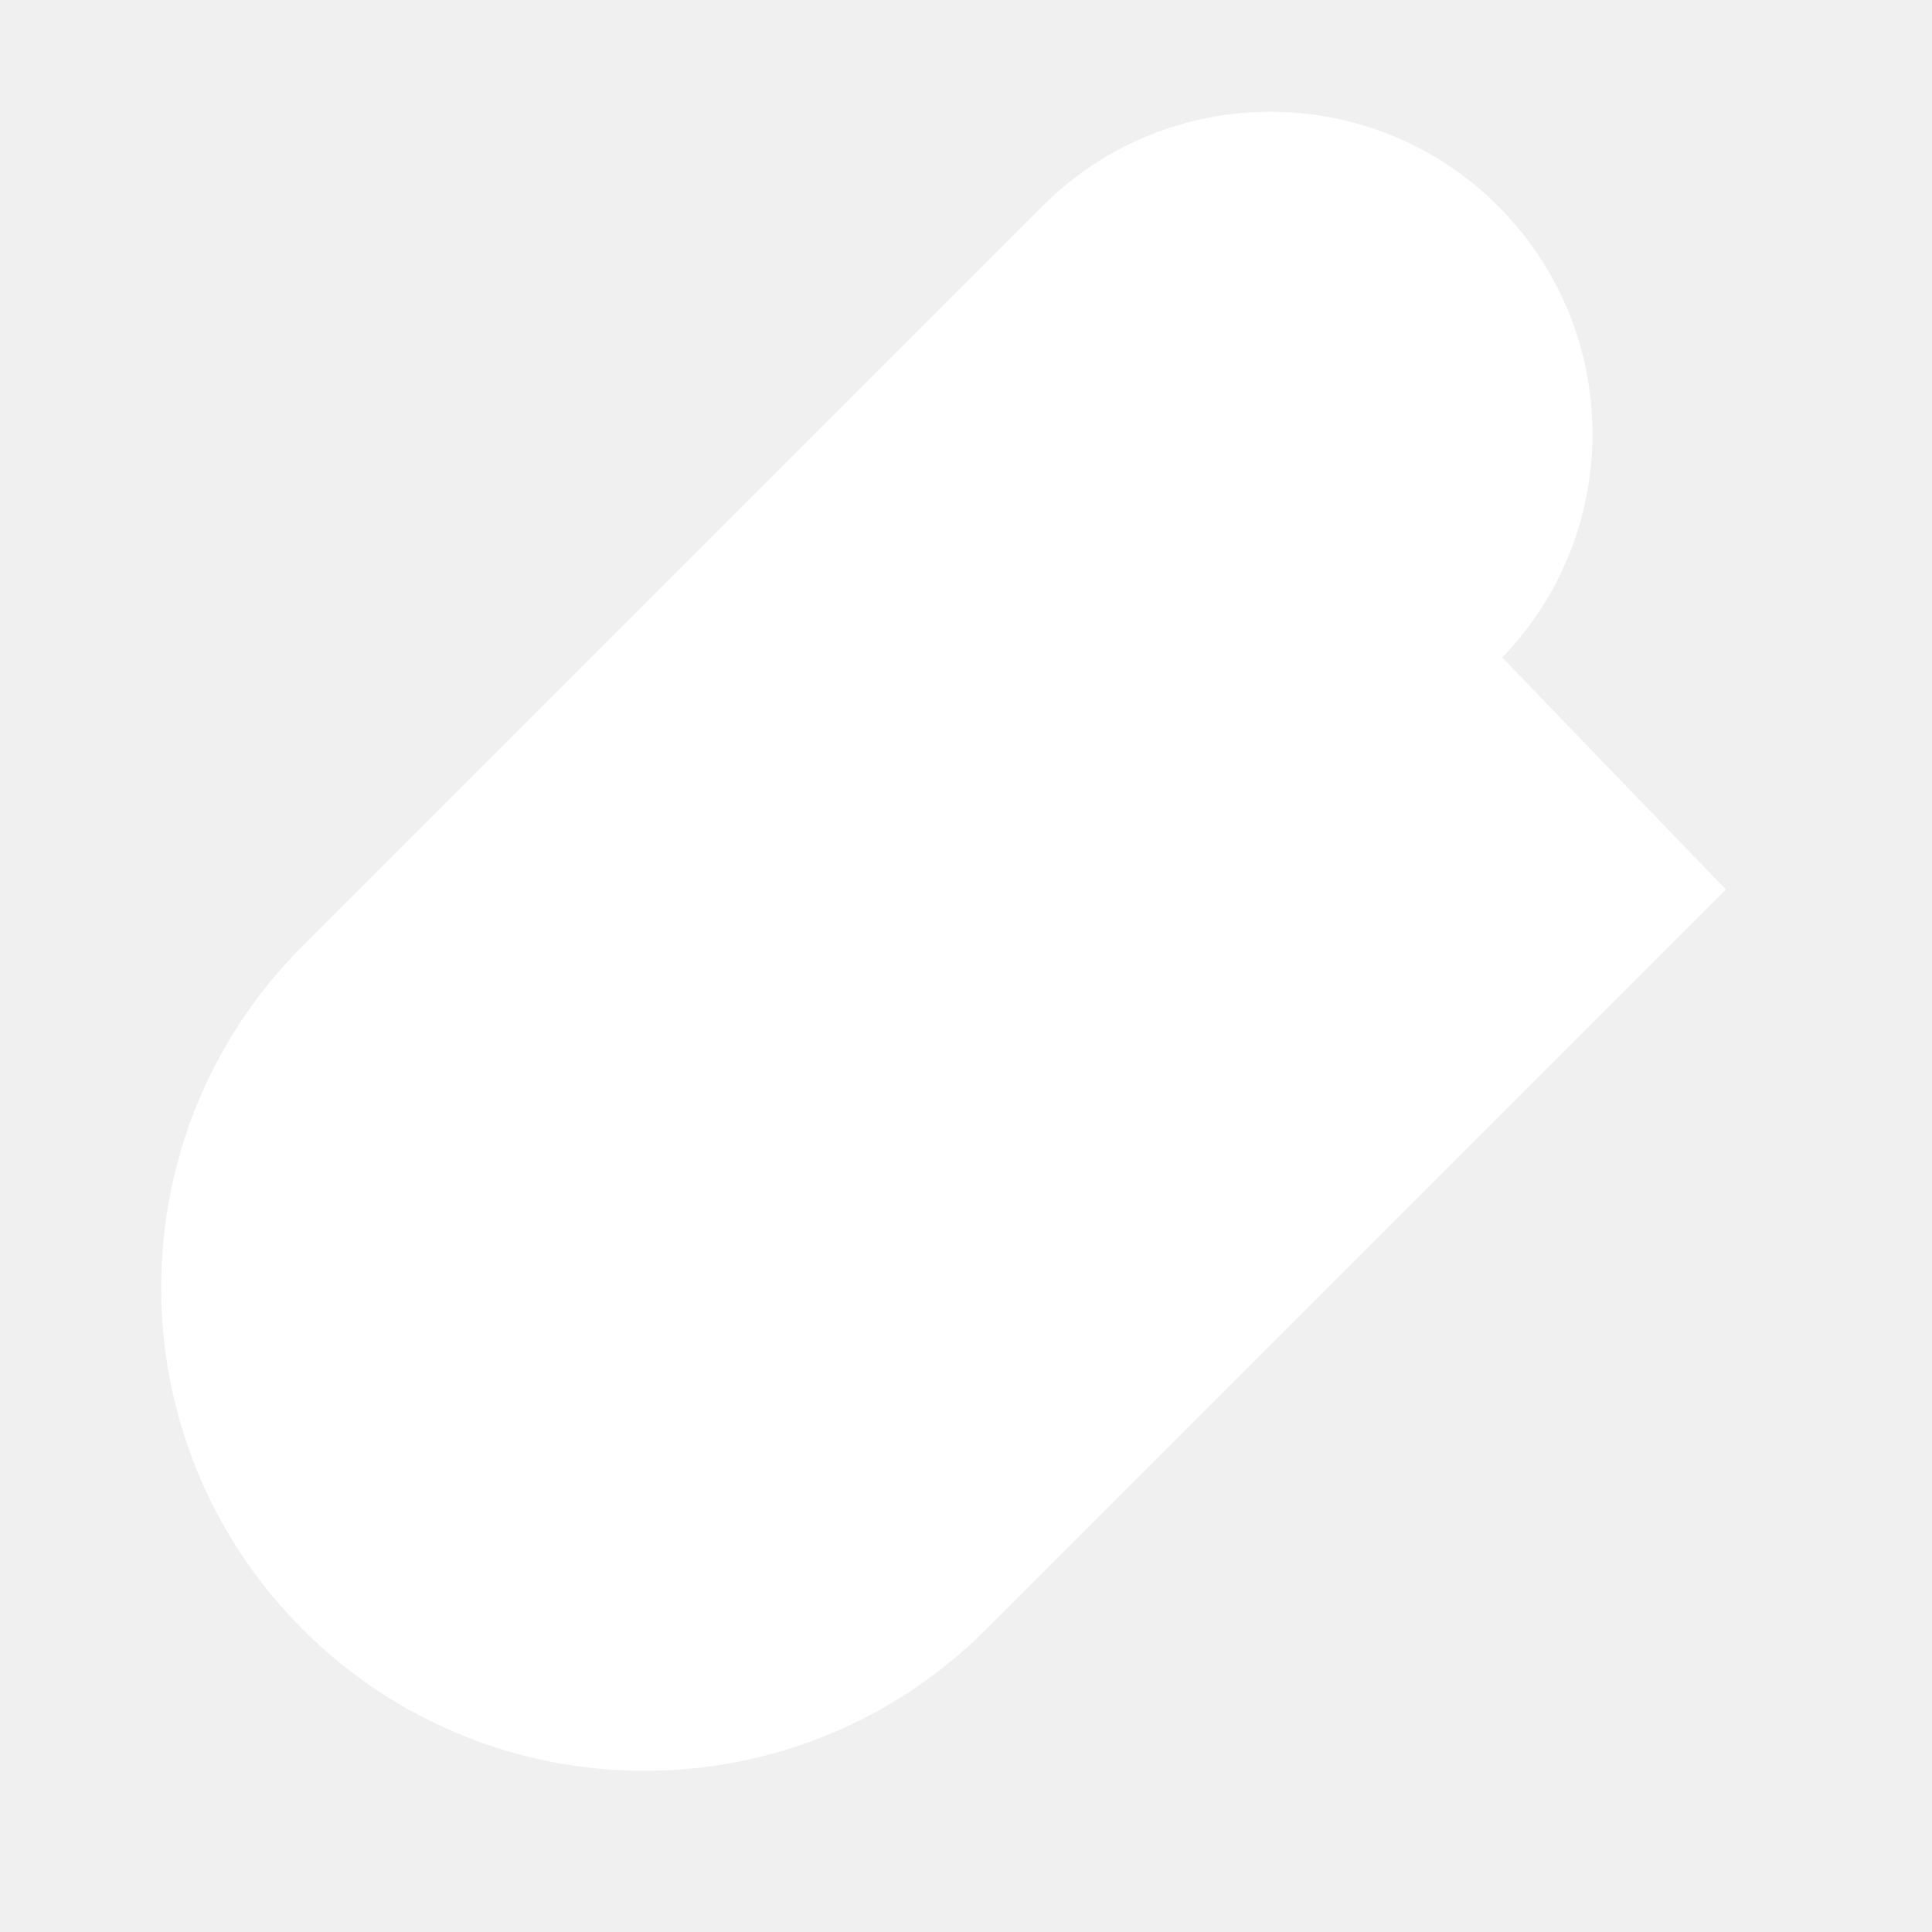
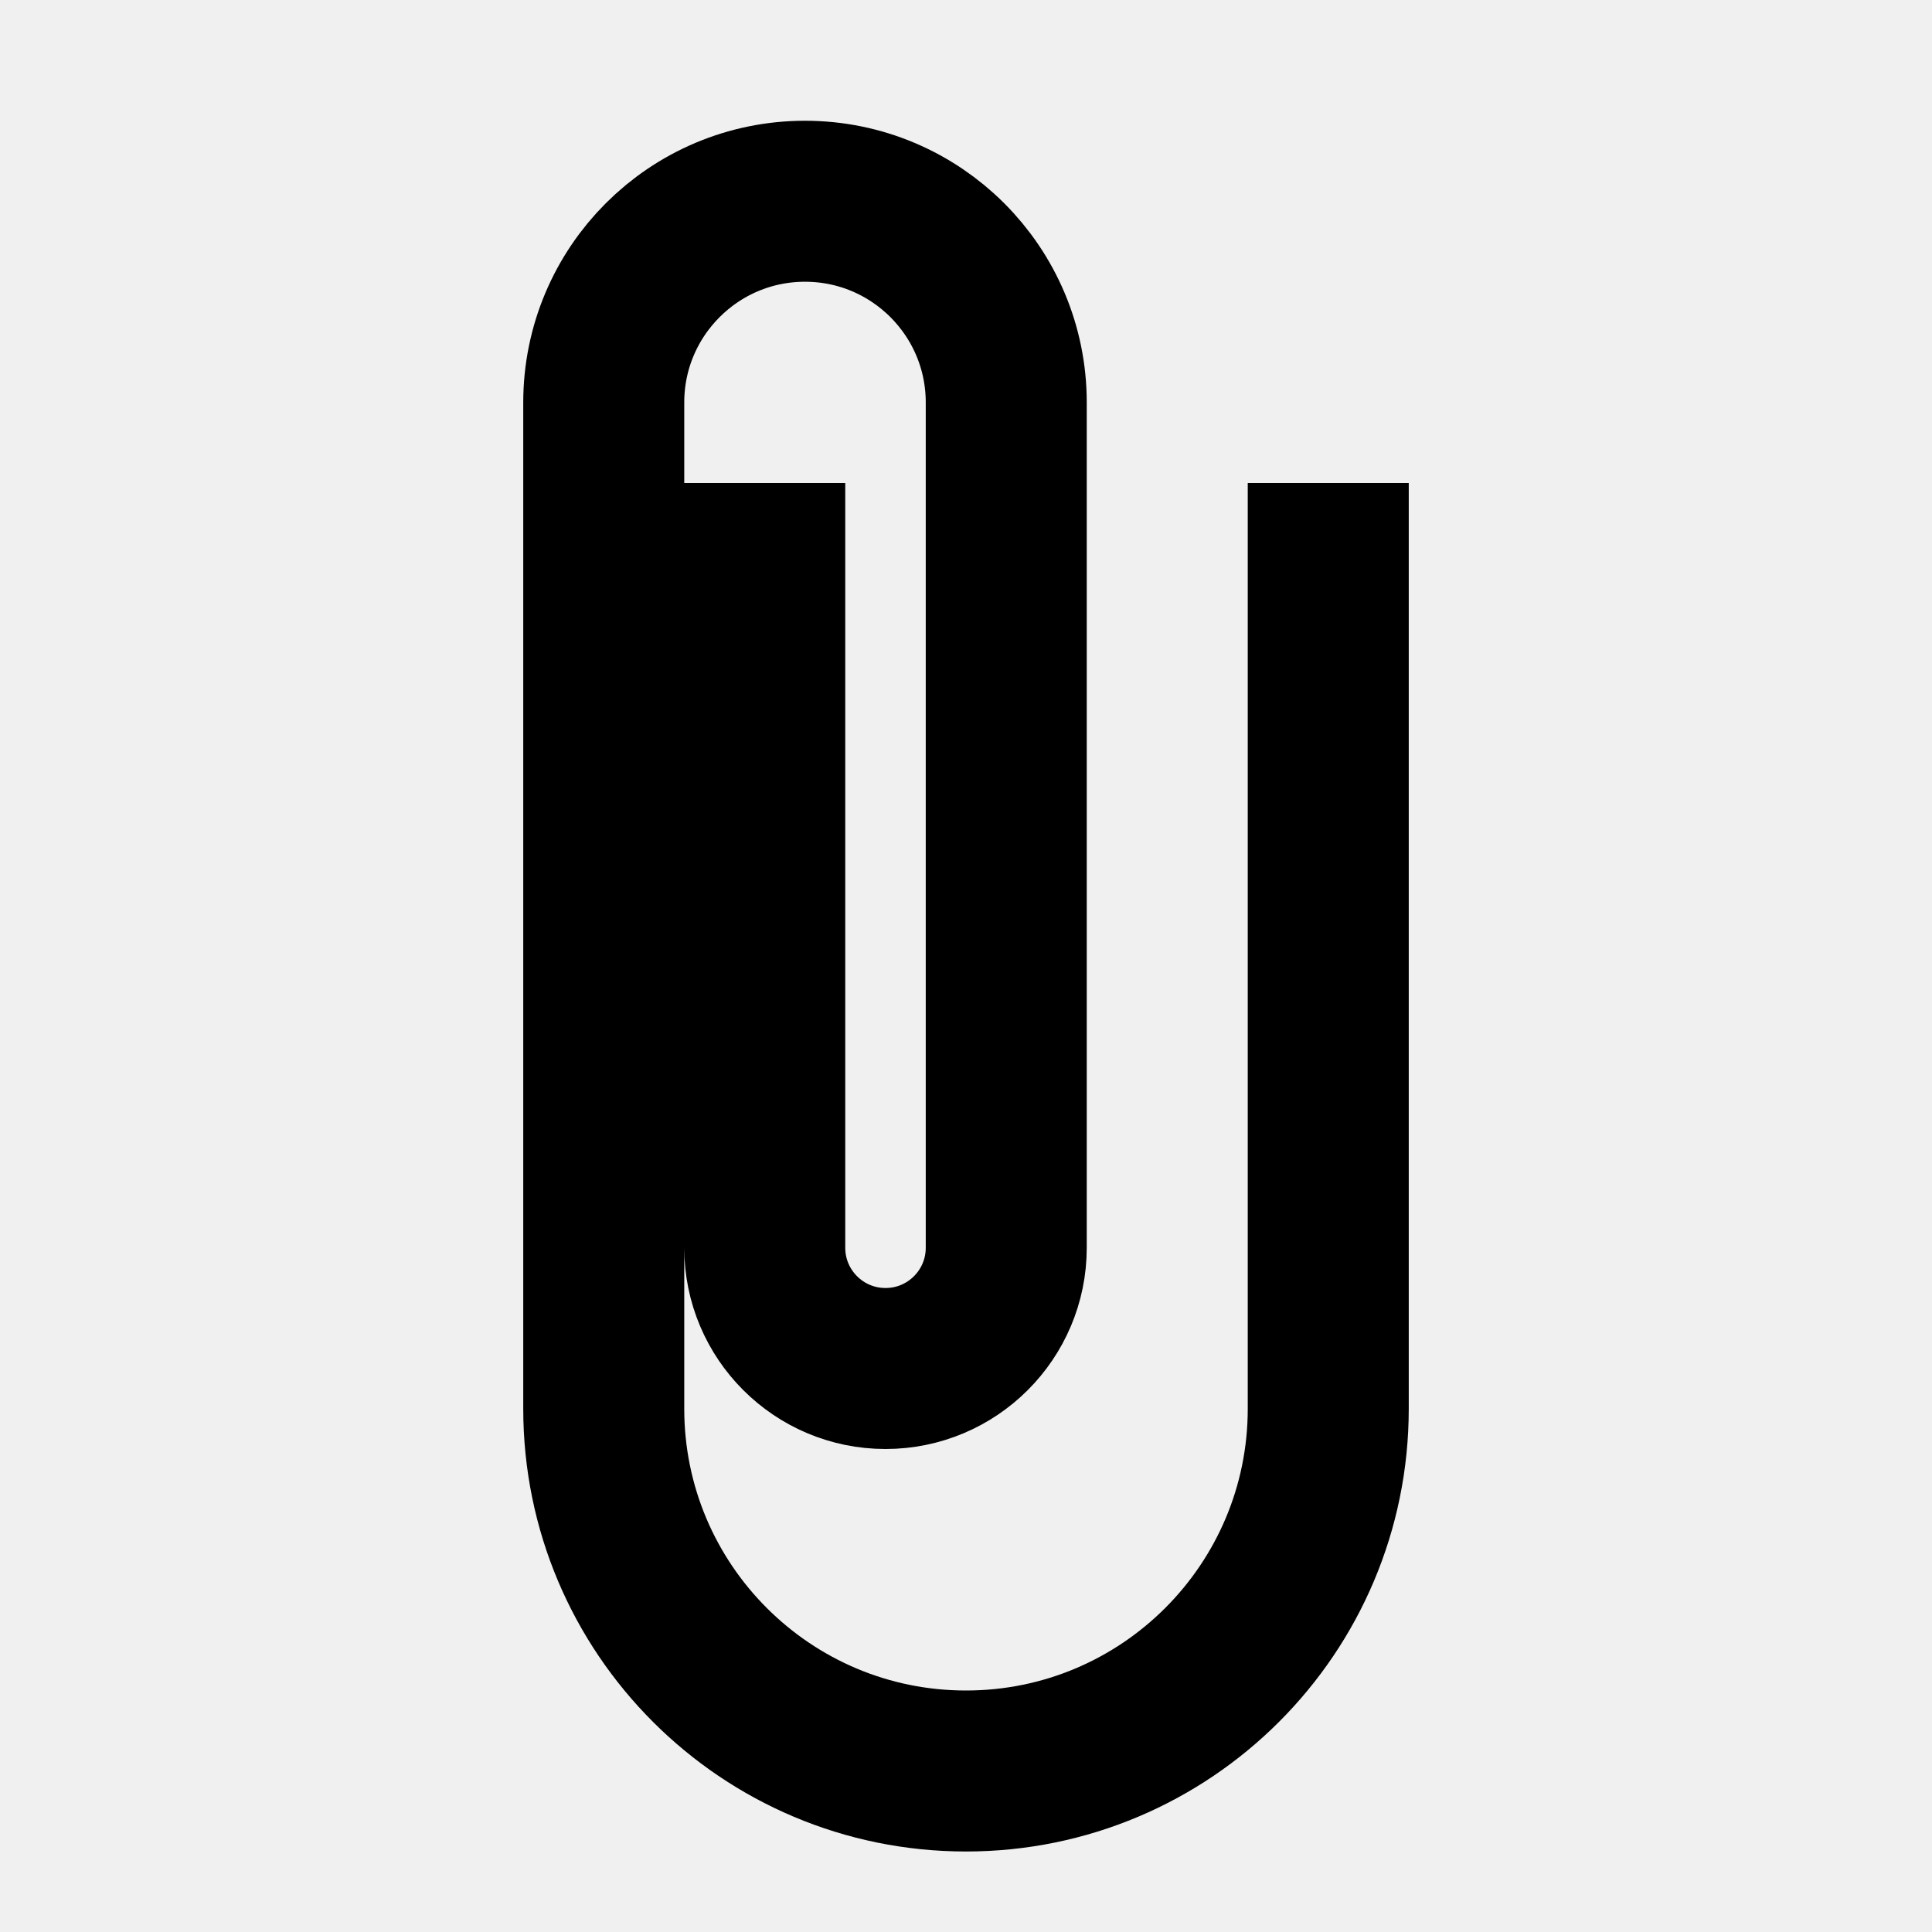
<svg xmlns="http://www.w3.org/2000/svg" viewBox="0 0 24 24">
-   <path d="M21.44 11.05l-9.19 9.19a6 6 0 1 1-8.49-8.49l9.19-9.19a4 4 0 1 1 5.66 5.66L9.88 16.24a2 2 0 1 1-2.83-2.83l8.48-8.49" fill="#fff" />
+   <path d="M16.5 6v11.5a4.5 4.5 0 1 1-9 0V5a2.5 2.5 0 0 1 5 0v10.5a1.5 1.5 0 1 1-3 0V6" stroke="currentColor" stroke-width="2" fill="none" />
</svg>
